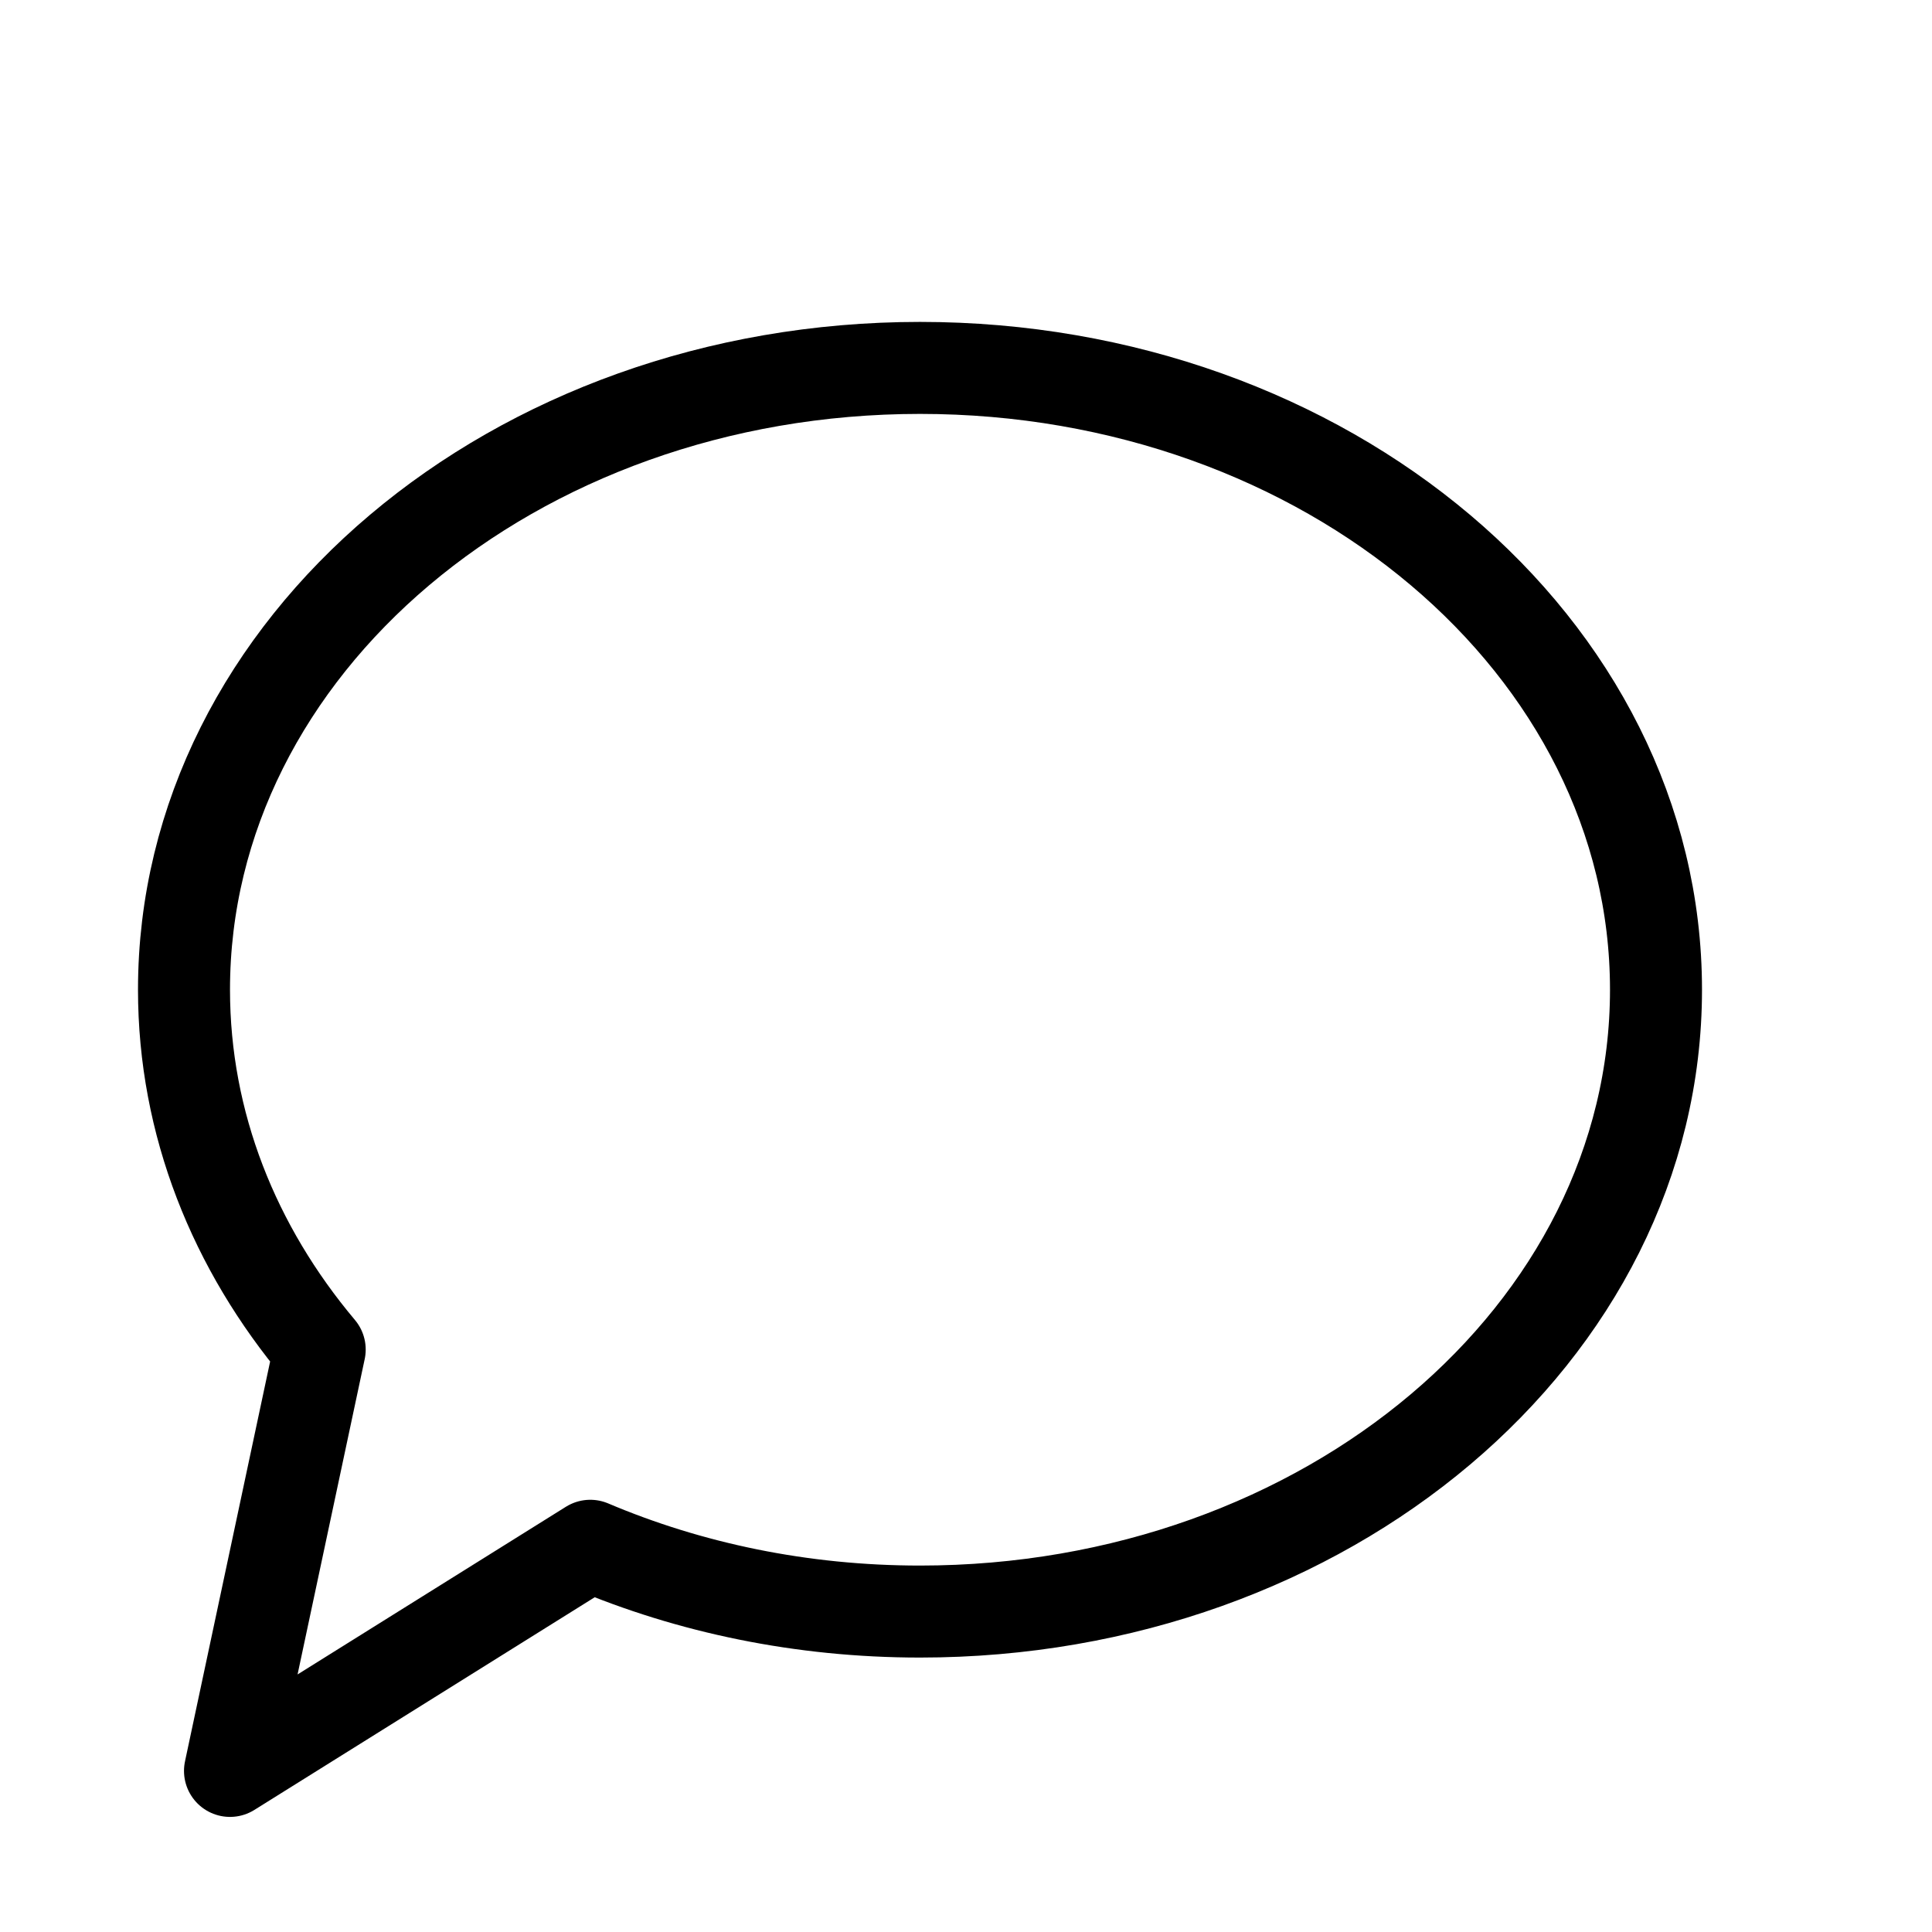
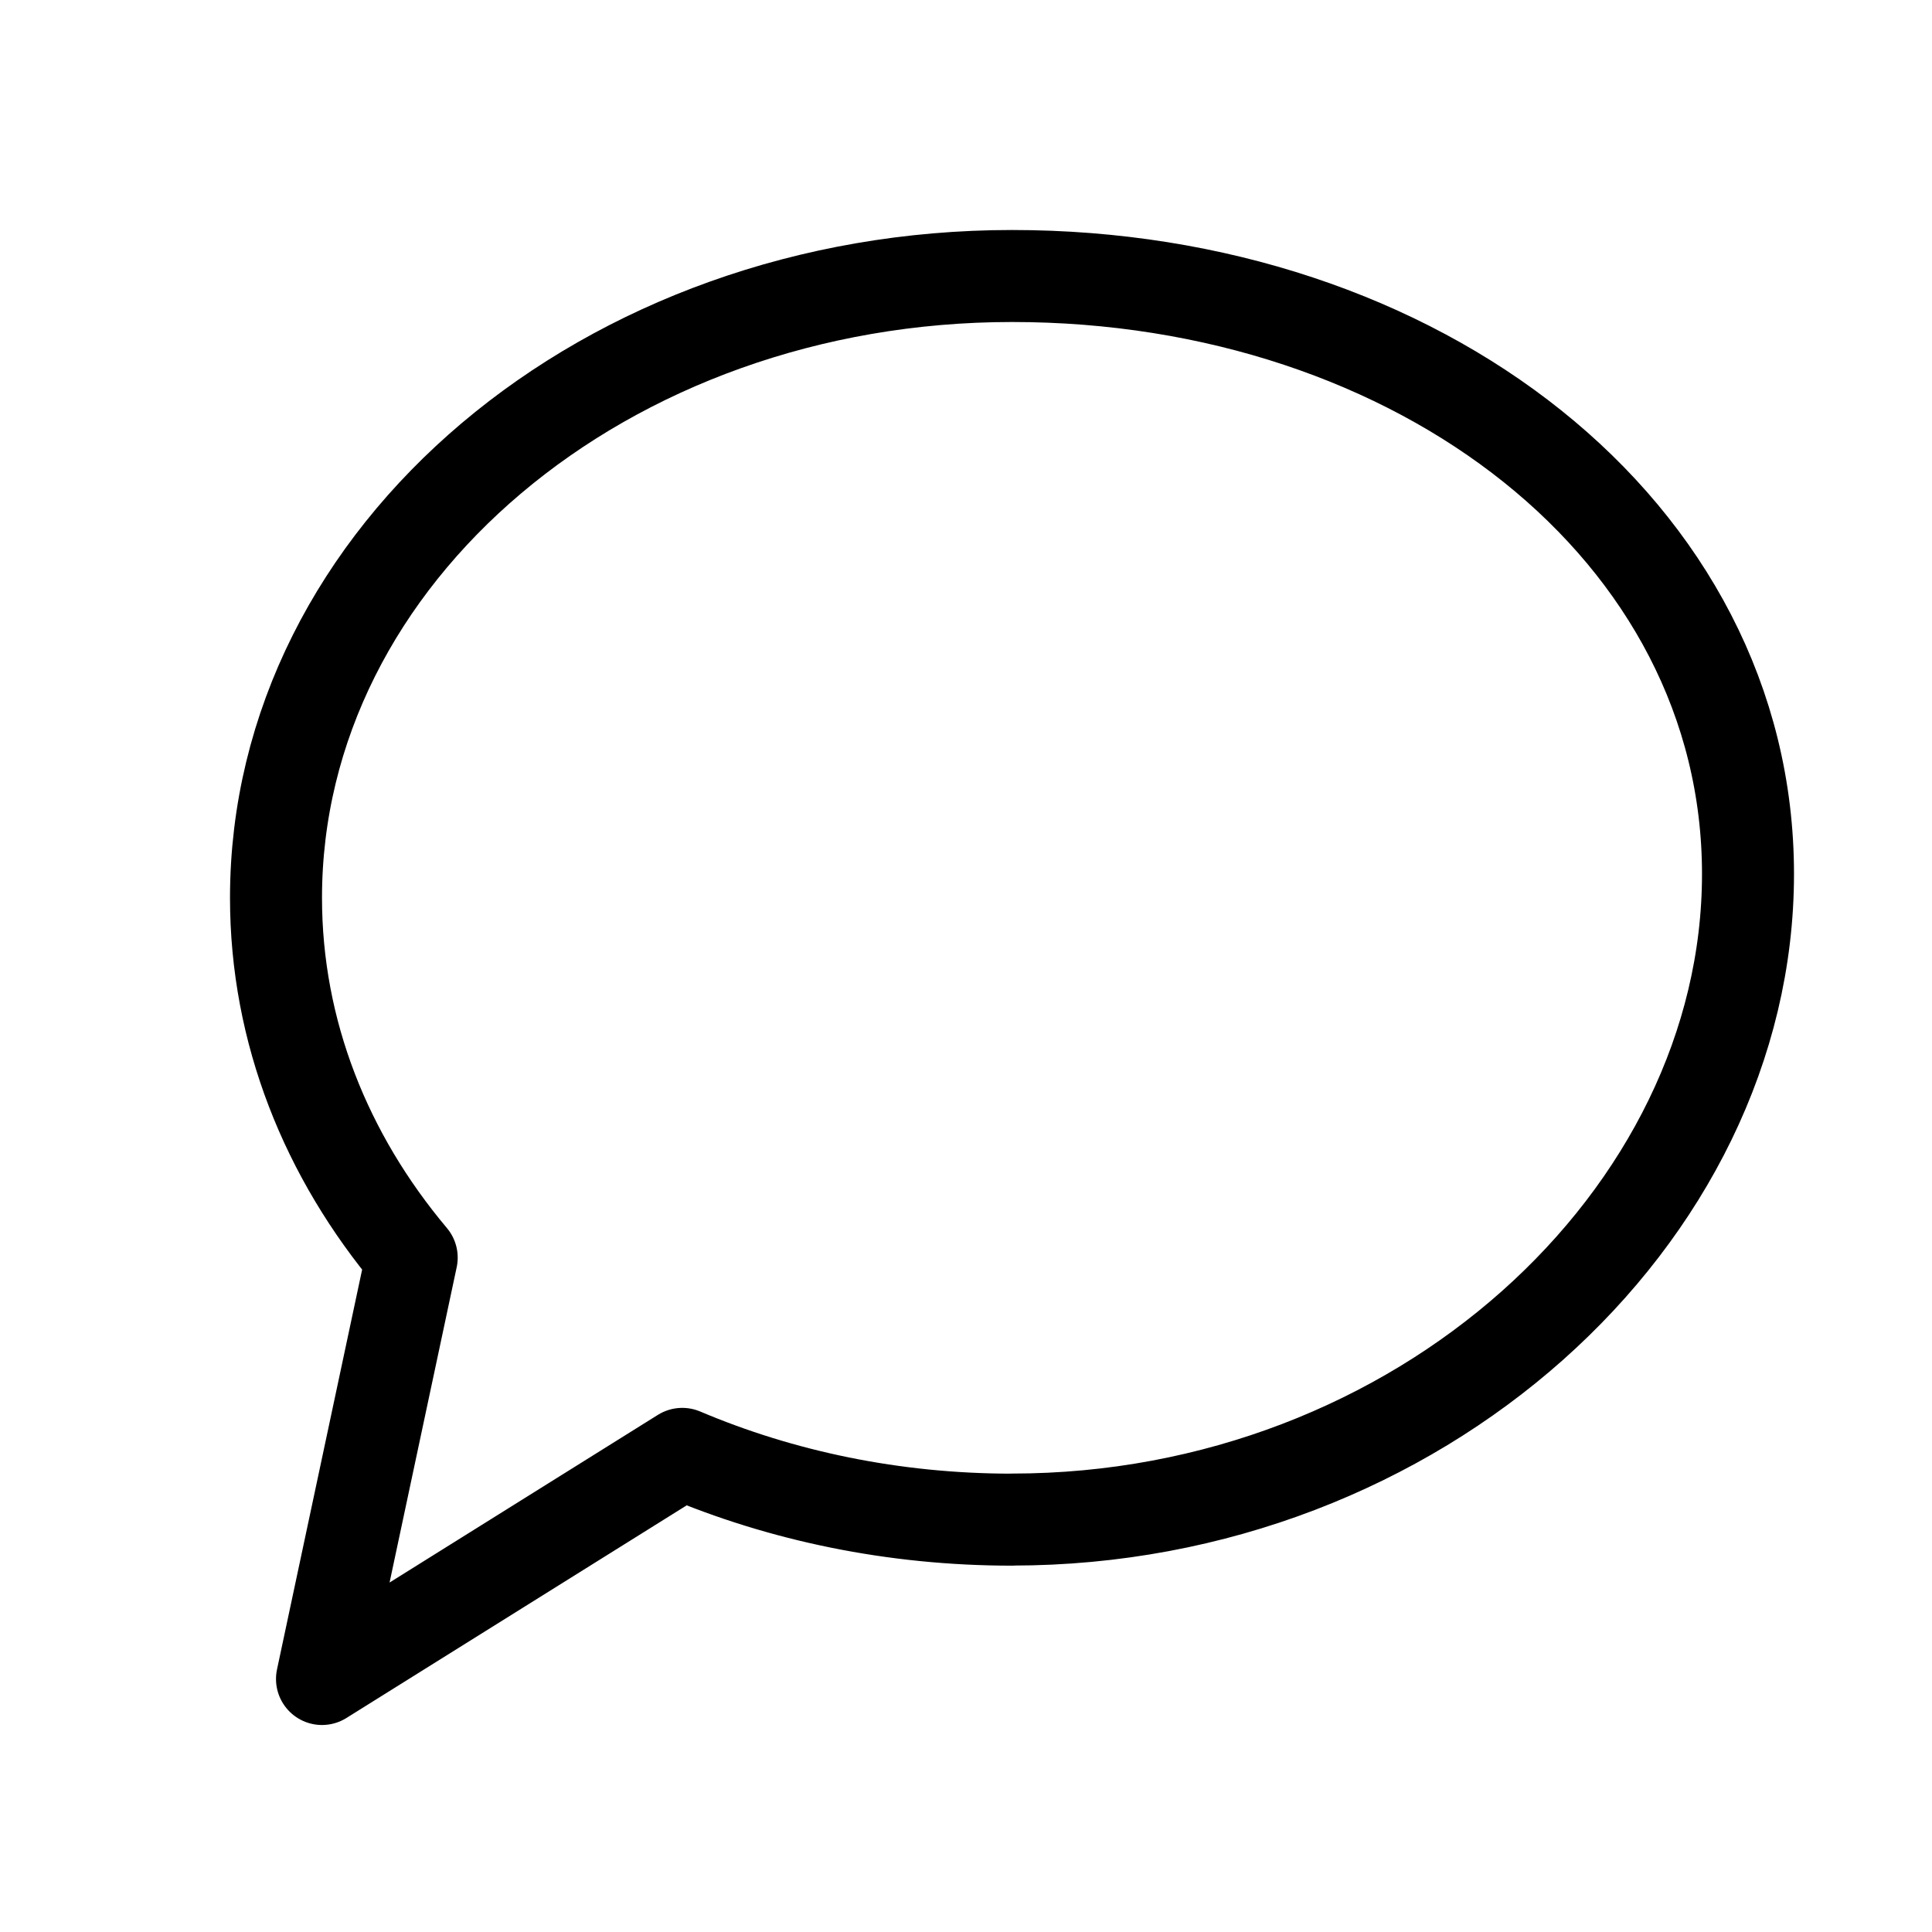
- <svg xmlns="http://www.w3.org/2000/svg" viewBox="0 0 21 21">
-   <path d="m8 13.517c4.418 0 8-3.026 8-6.759 0-3.733-3.582-6.759-8-6.759s-8 3.026-8 6.759c0 1.457.546 2.807 1.475 3.911l-.975 4.58 3.916-2.447c1.078.457 2.295.715 3.584.715z" fill="none" stroke="currentColor" stroke-linecap="round" stroke-linejoin="round" transform="translate(2 4)" />
+ <svg xmlns="http://www.w3.org/2000/svg" viewBox="0 0 21 21" fill="currentColor">
+   <path d="m8 13.517c4.418 0 8-3.285 8-7.017 0-3.733-3.582-6.5-8-6.5s-8 3.026-8 6.759c0 1.457.546 2.807 1.475 3.911l-.975 4.58 3.916-2.447c1.078.457 2.295.715 3.584.715z" fill="none" stroke="currentColor" stroke-linecap="round" stroke-linejoin="round" transform="translate(3 3)" />
</svg>
